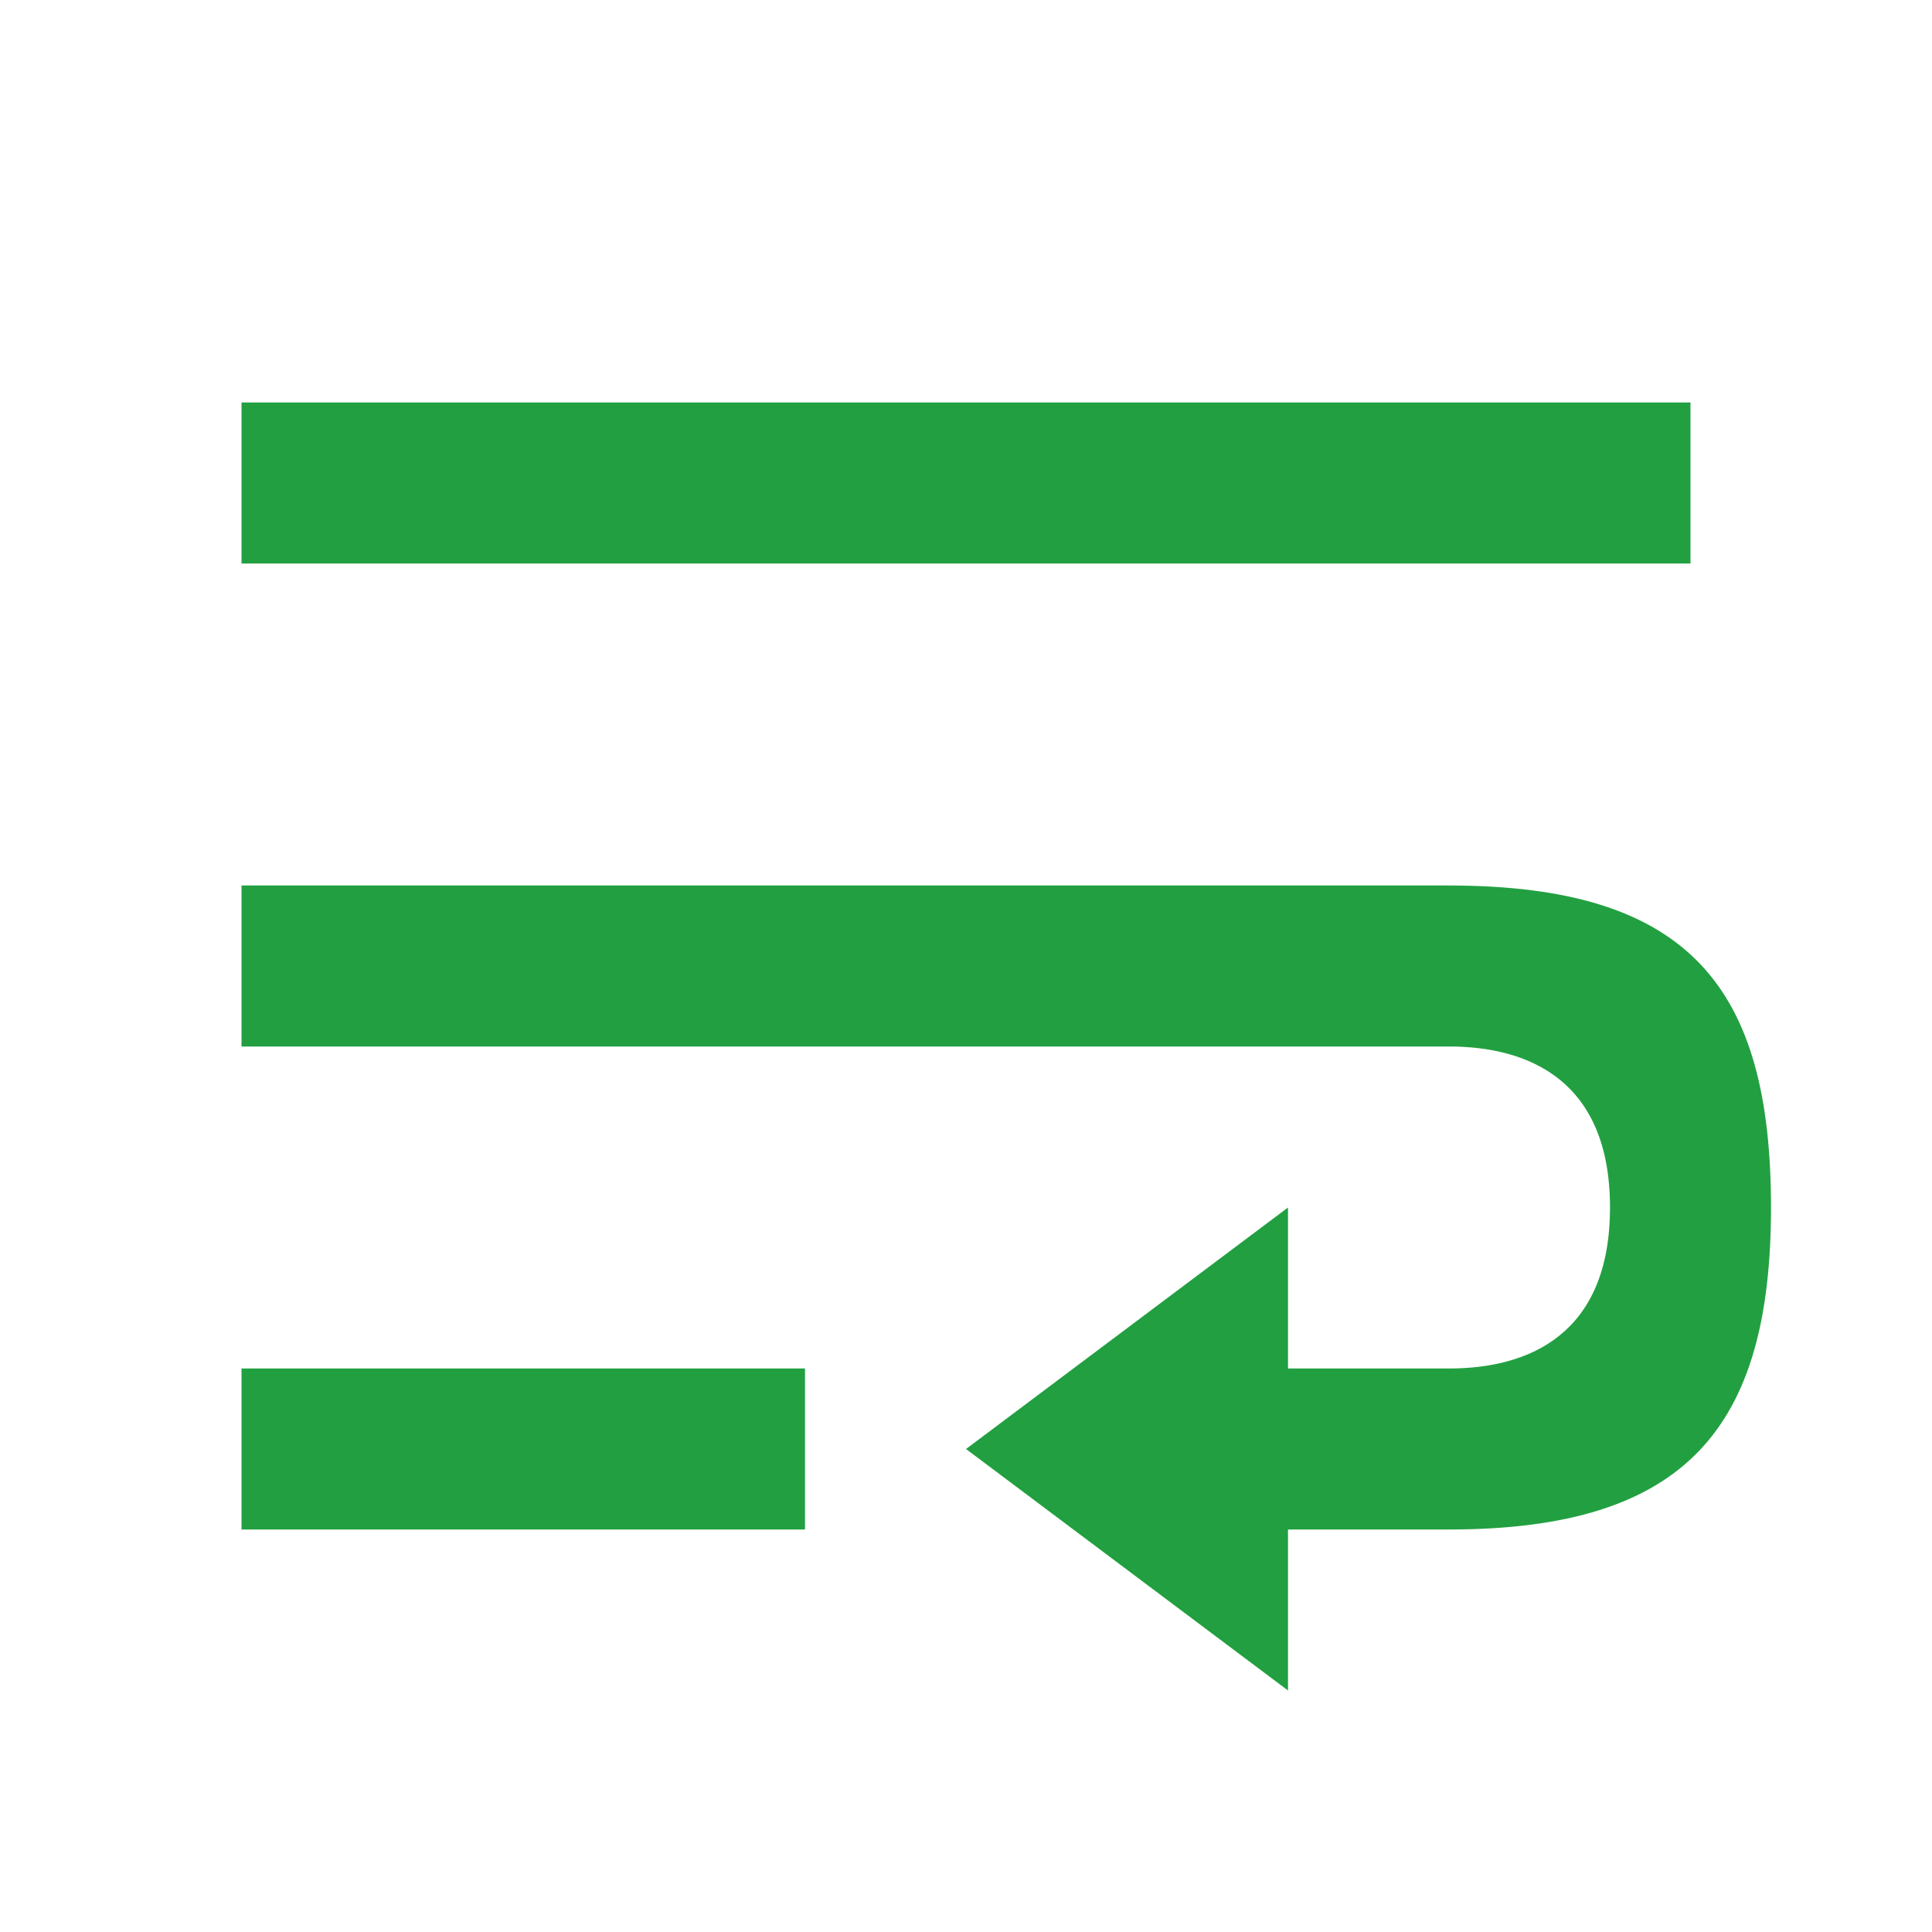
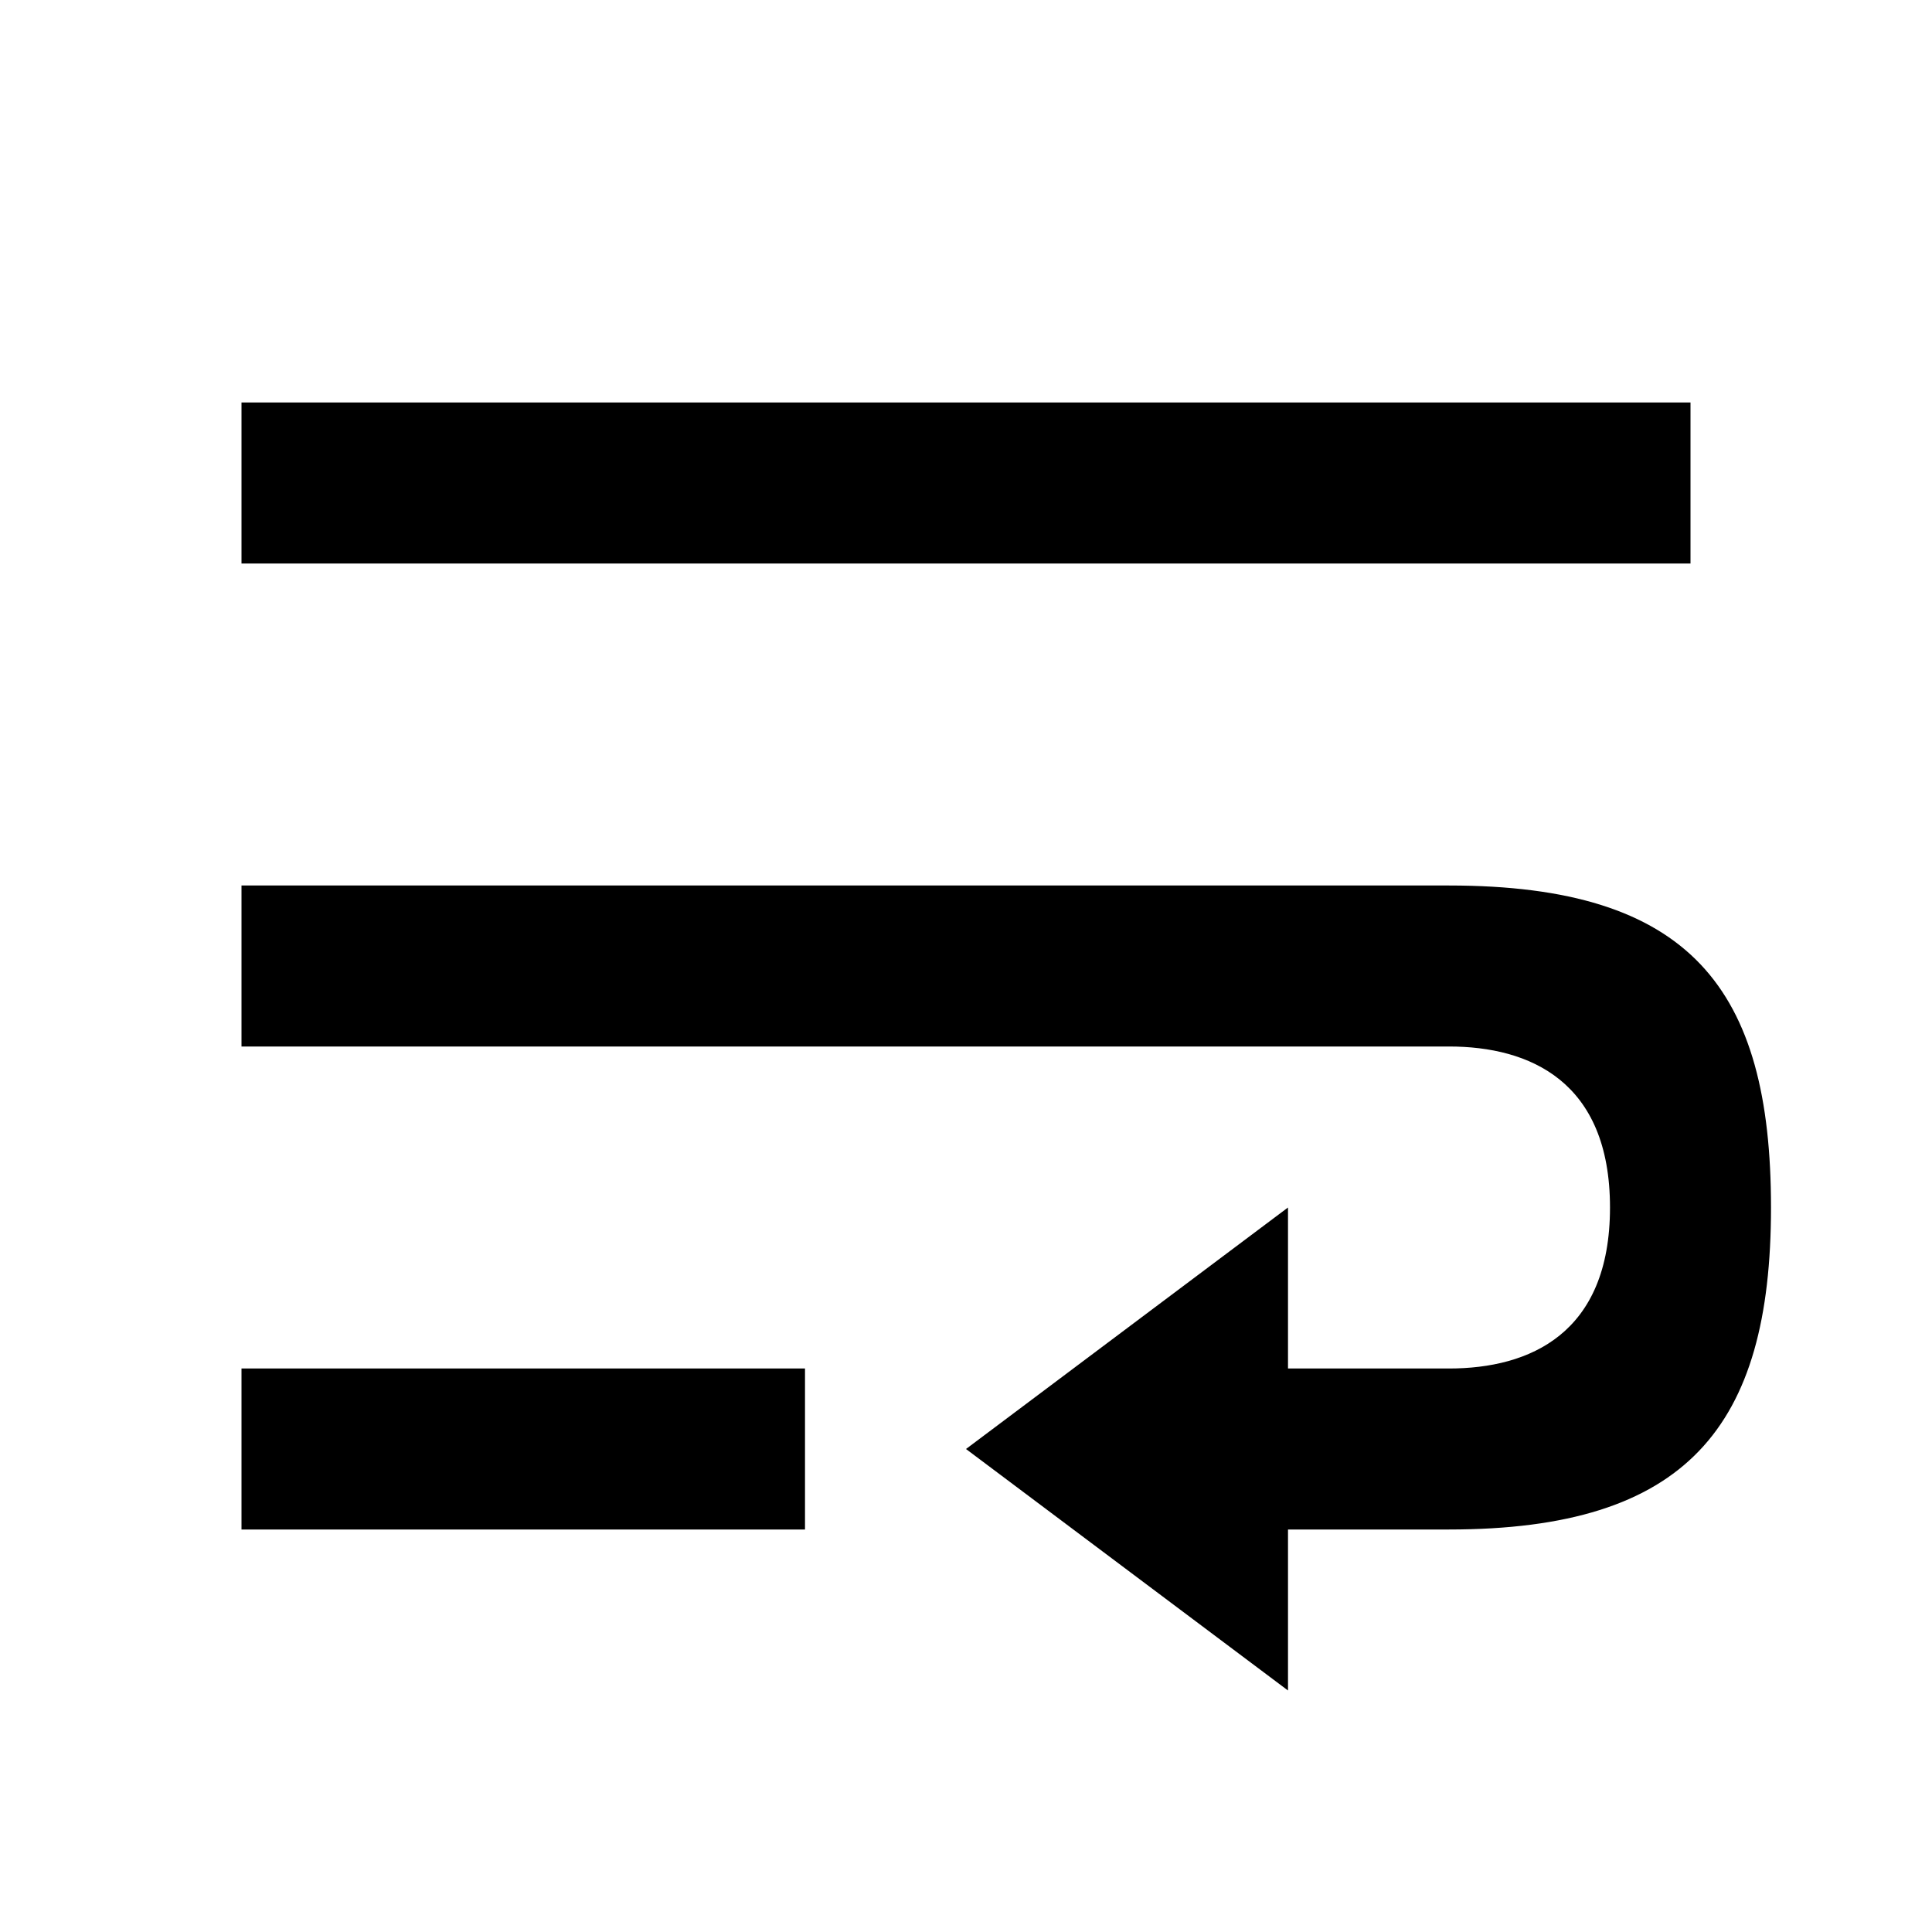
<svg xmlns="http://www.w3.org/2000/svg" width="32" height="32" viewBox="0 0 24 24">
-   <path fill="#22a041" d="M21 5H3v2h18zM3 19h7v-2H3zm0-6h15c1 0 2 .43 2 2s-1 2-2 2h-2v-2l-4 3l4 3v-2h2c2.95 0 4-1.27 4-4c0-2.72-1-4-4-4H3z" />
+   <path fill="currentColor" d="M21 5H3v2h18zM3 19h7v-2H3zm0-6h15c1 0 2 .43 2 2s-1 2-2 2h-2v-2l-4 3l4 3v-2h2c2.95 0 4-1.27 4-4c0-2.72-1-4-4-4H3z" />
</svg>
